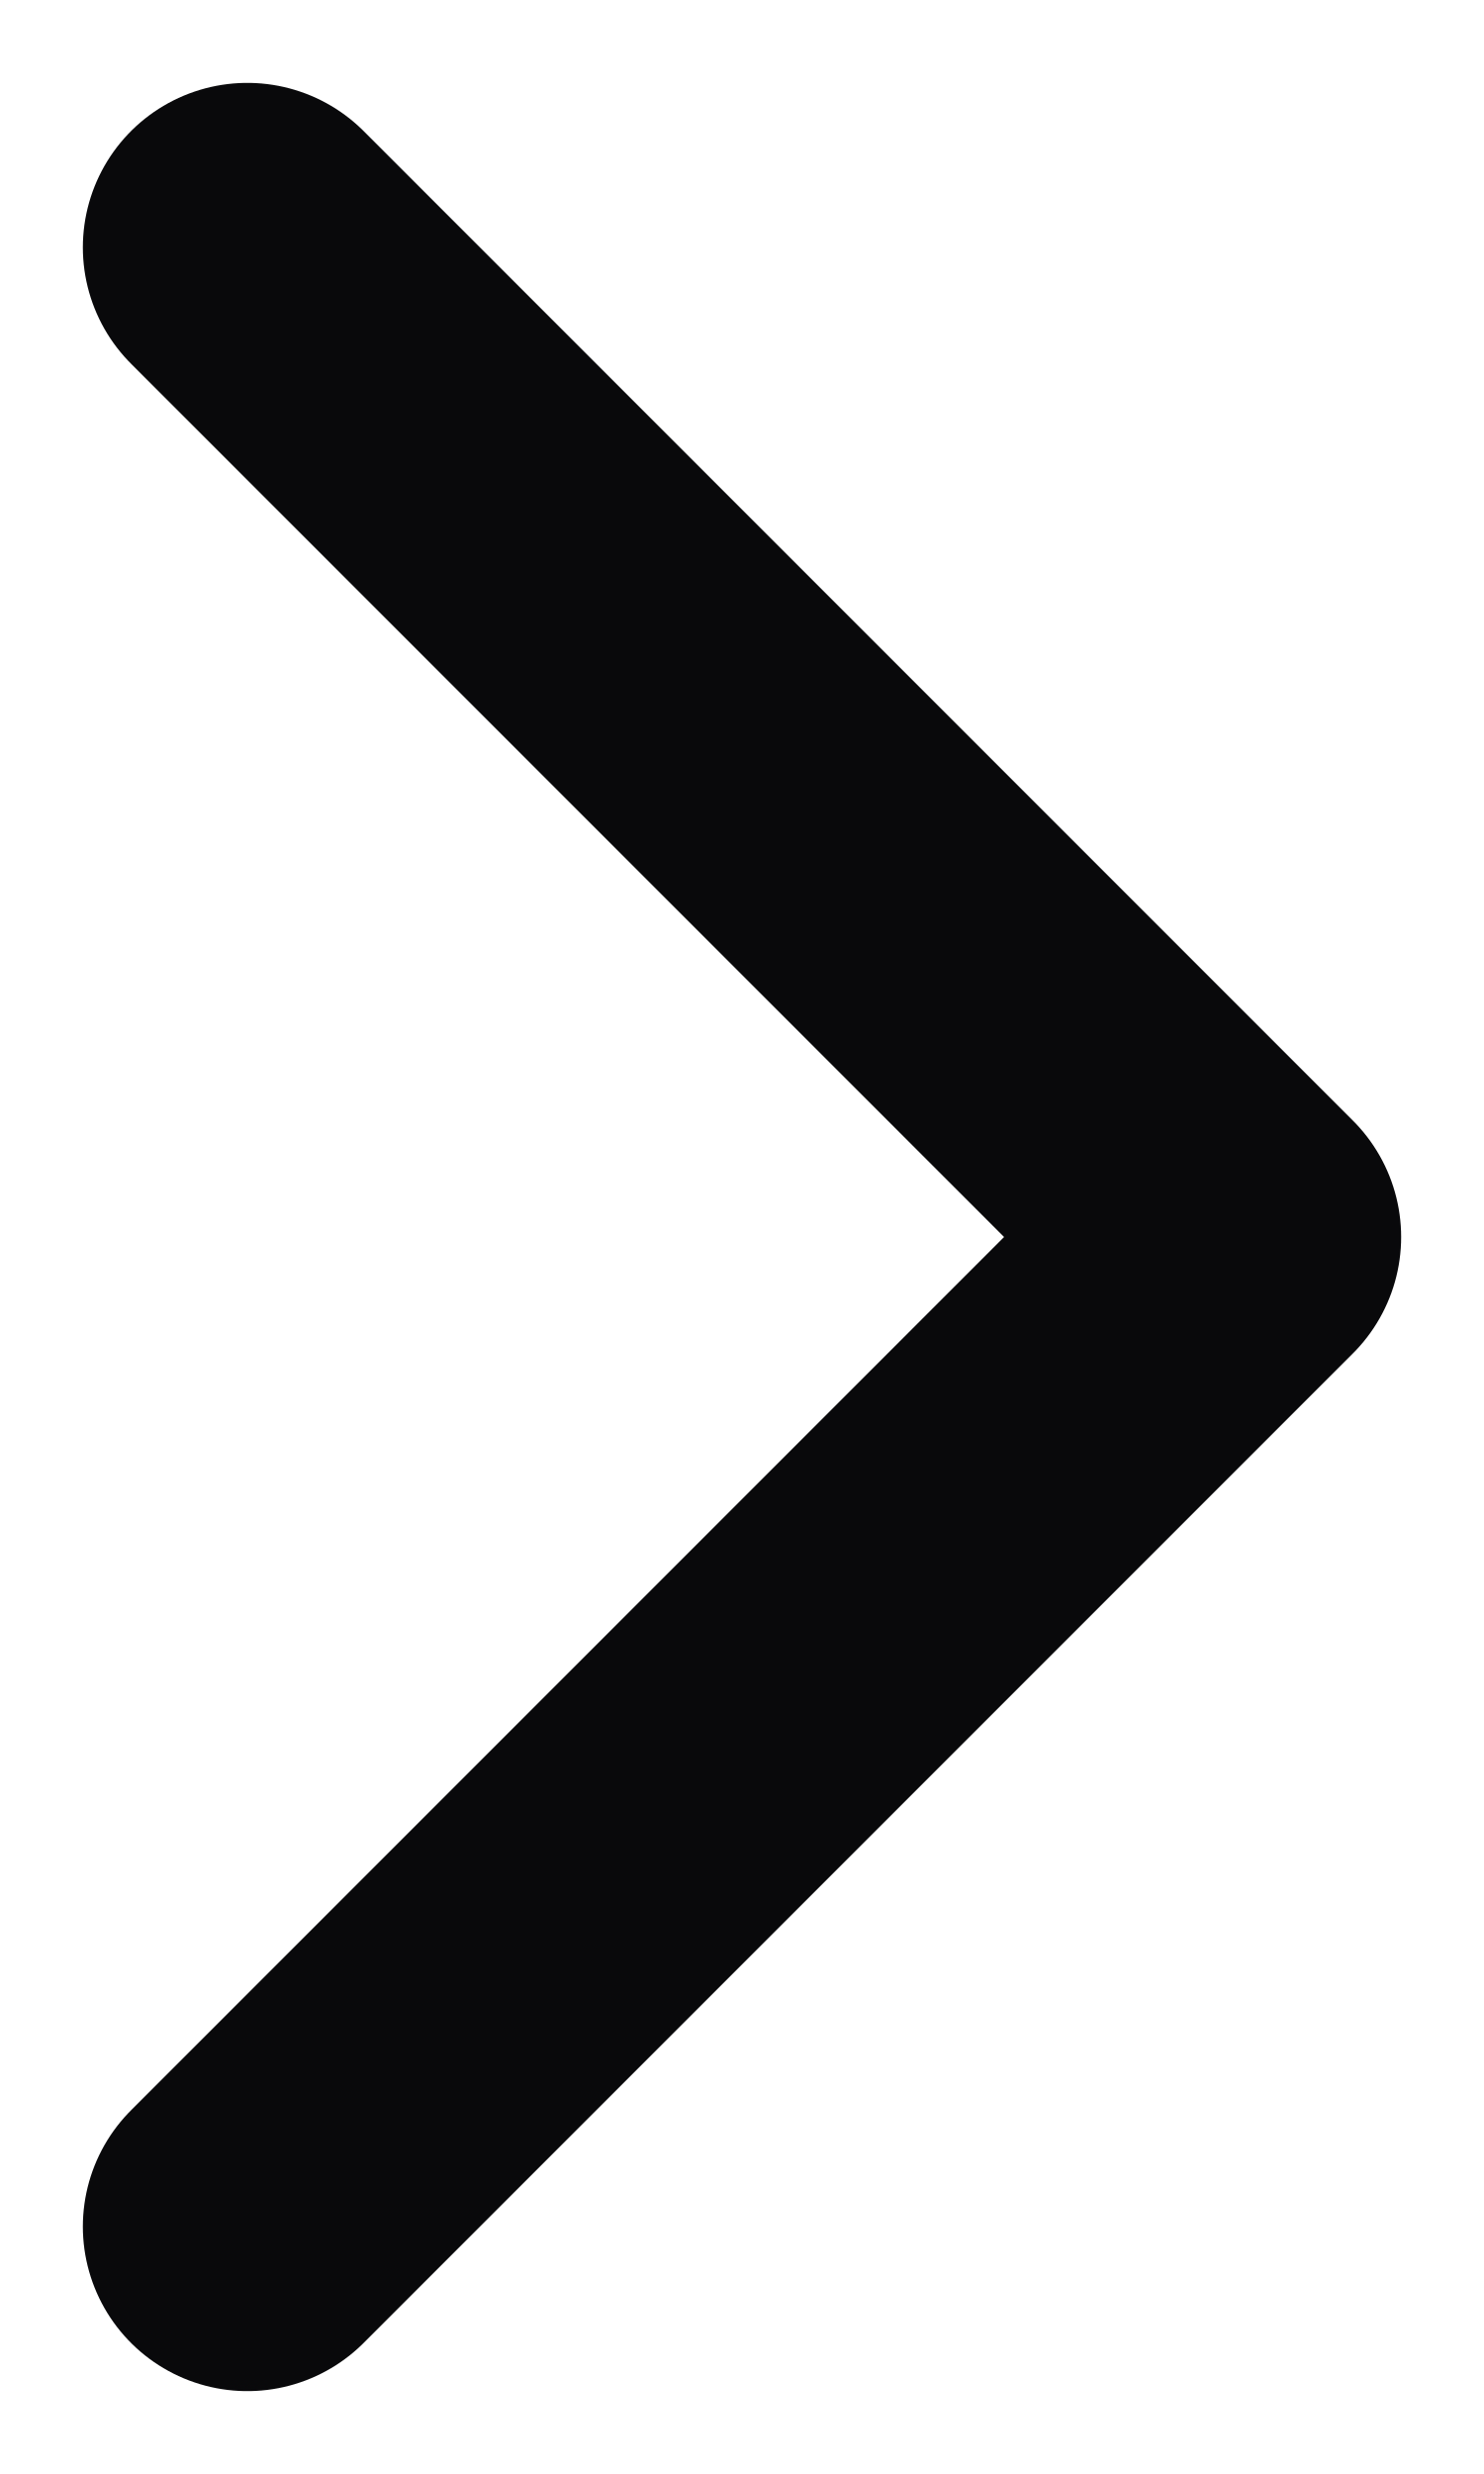
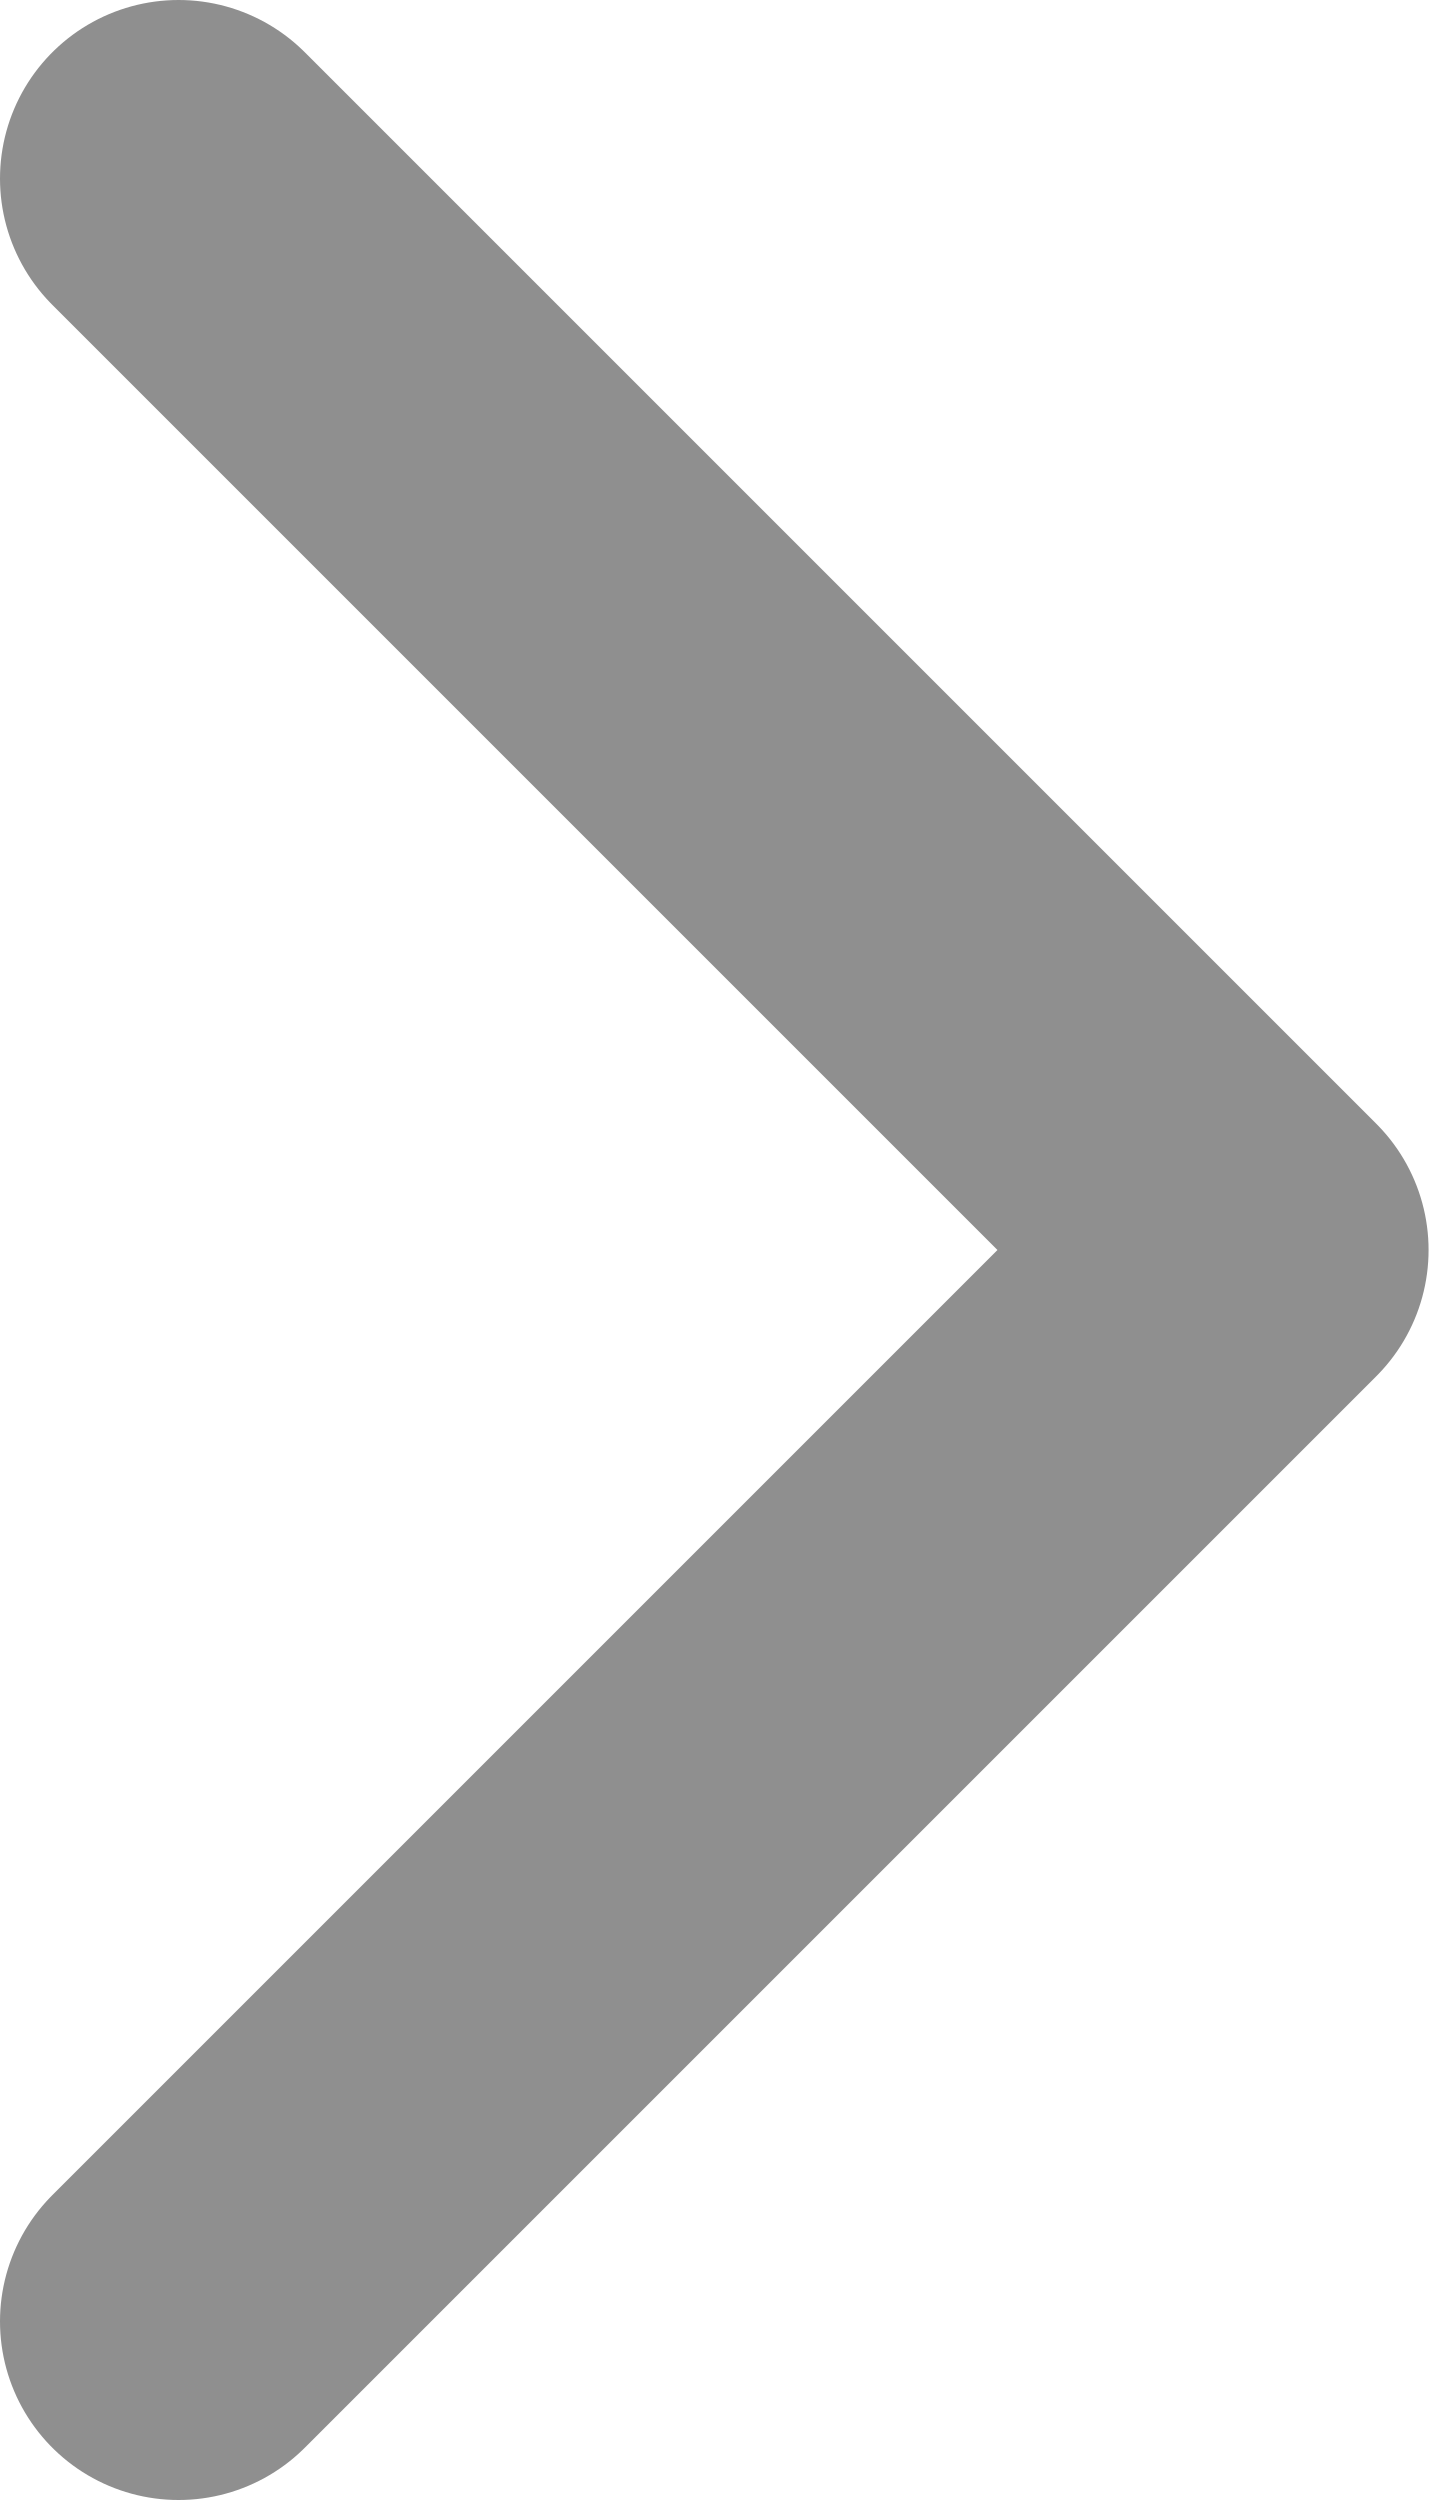
- <svg xmlns="http://www.w3.org/2000/svg" width="6" height="10" viewBox="0 0 6 10" fill="none">
-   <path d="M1 9L5 5L1 1" stroke="#09090B" stroke-width="1.33" stroke-linecap="round" stroke-linejoin="round" />
+ <svg xmlns="http://www.w3.org/2000/svg" width="8" height="14" viewBox="0 0 8 14" fill="none">
+   <path d="M1 1L7 7L1 13" stroke="#8F8F8F" stroke-width="2" stroke-linecap="round" stroke-linejoin="round" />
</svg>
